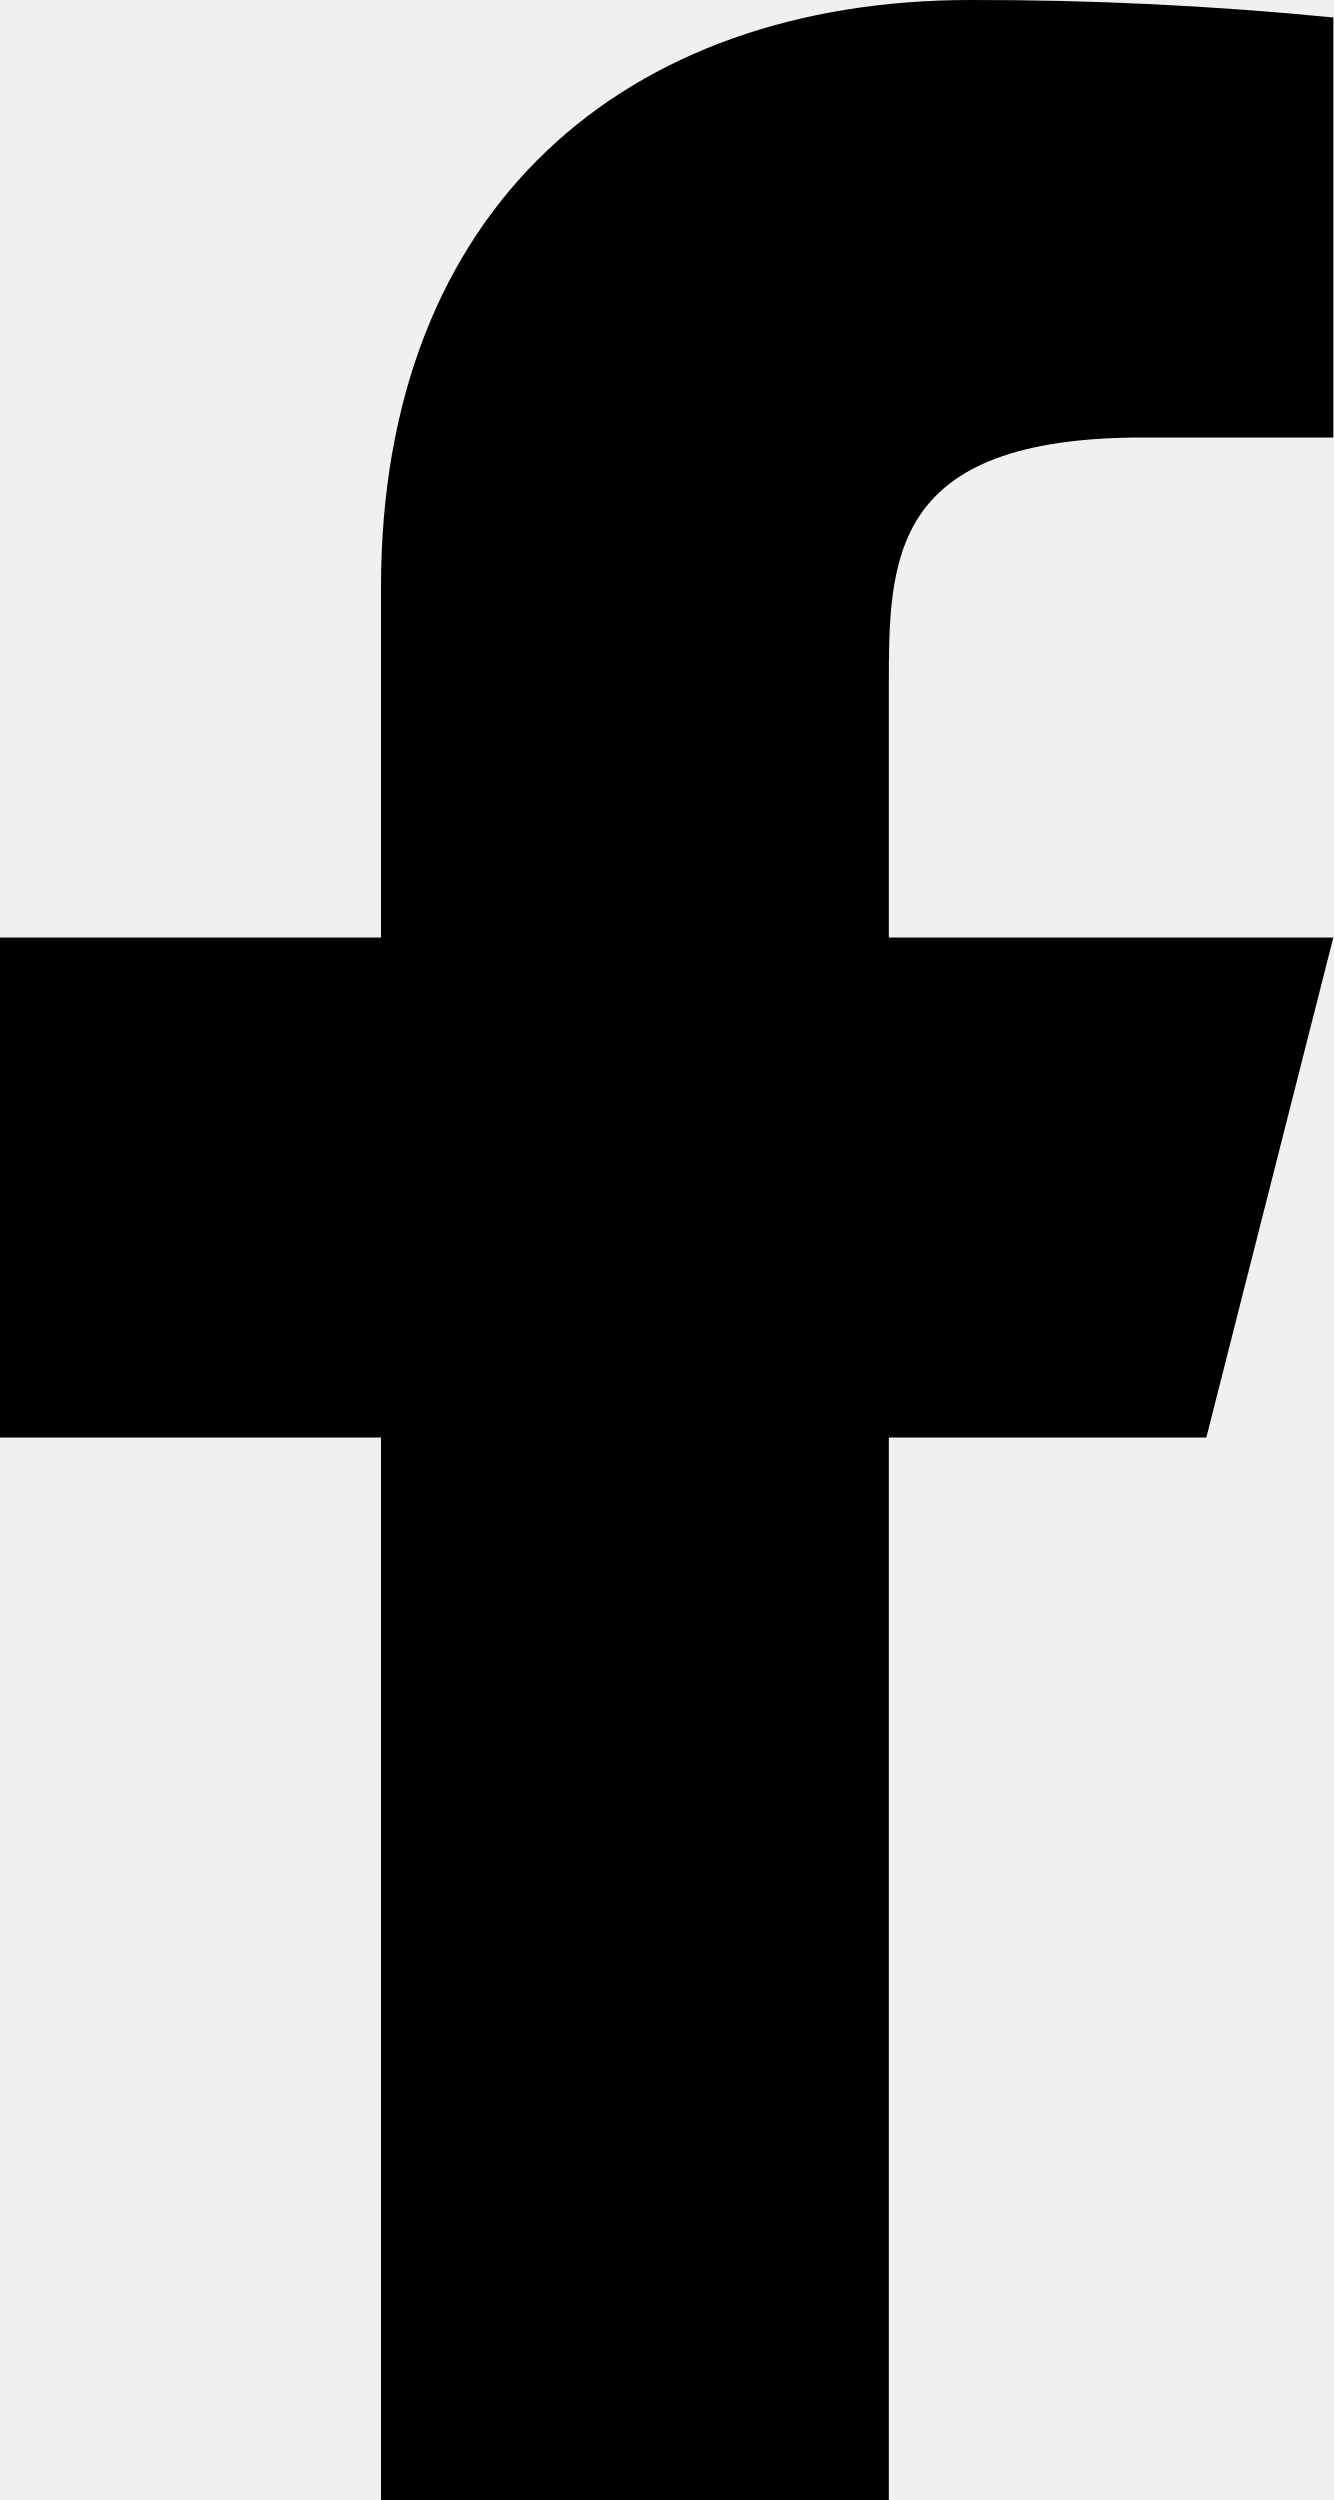
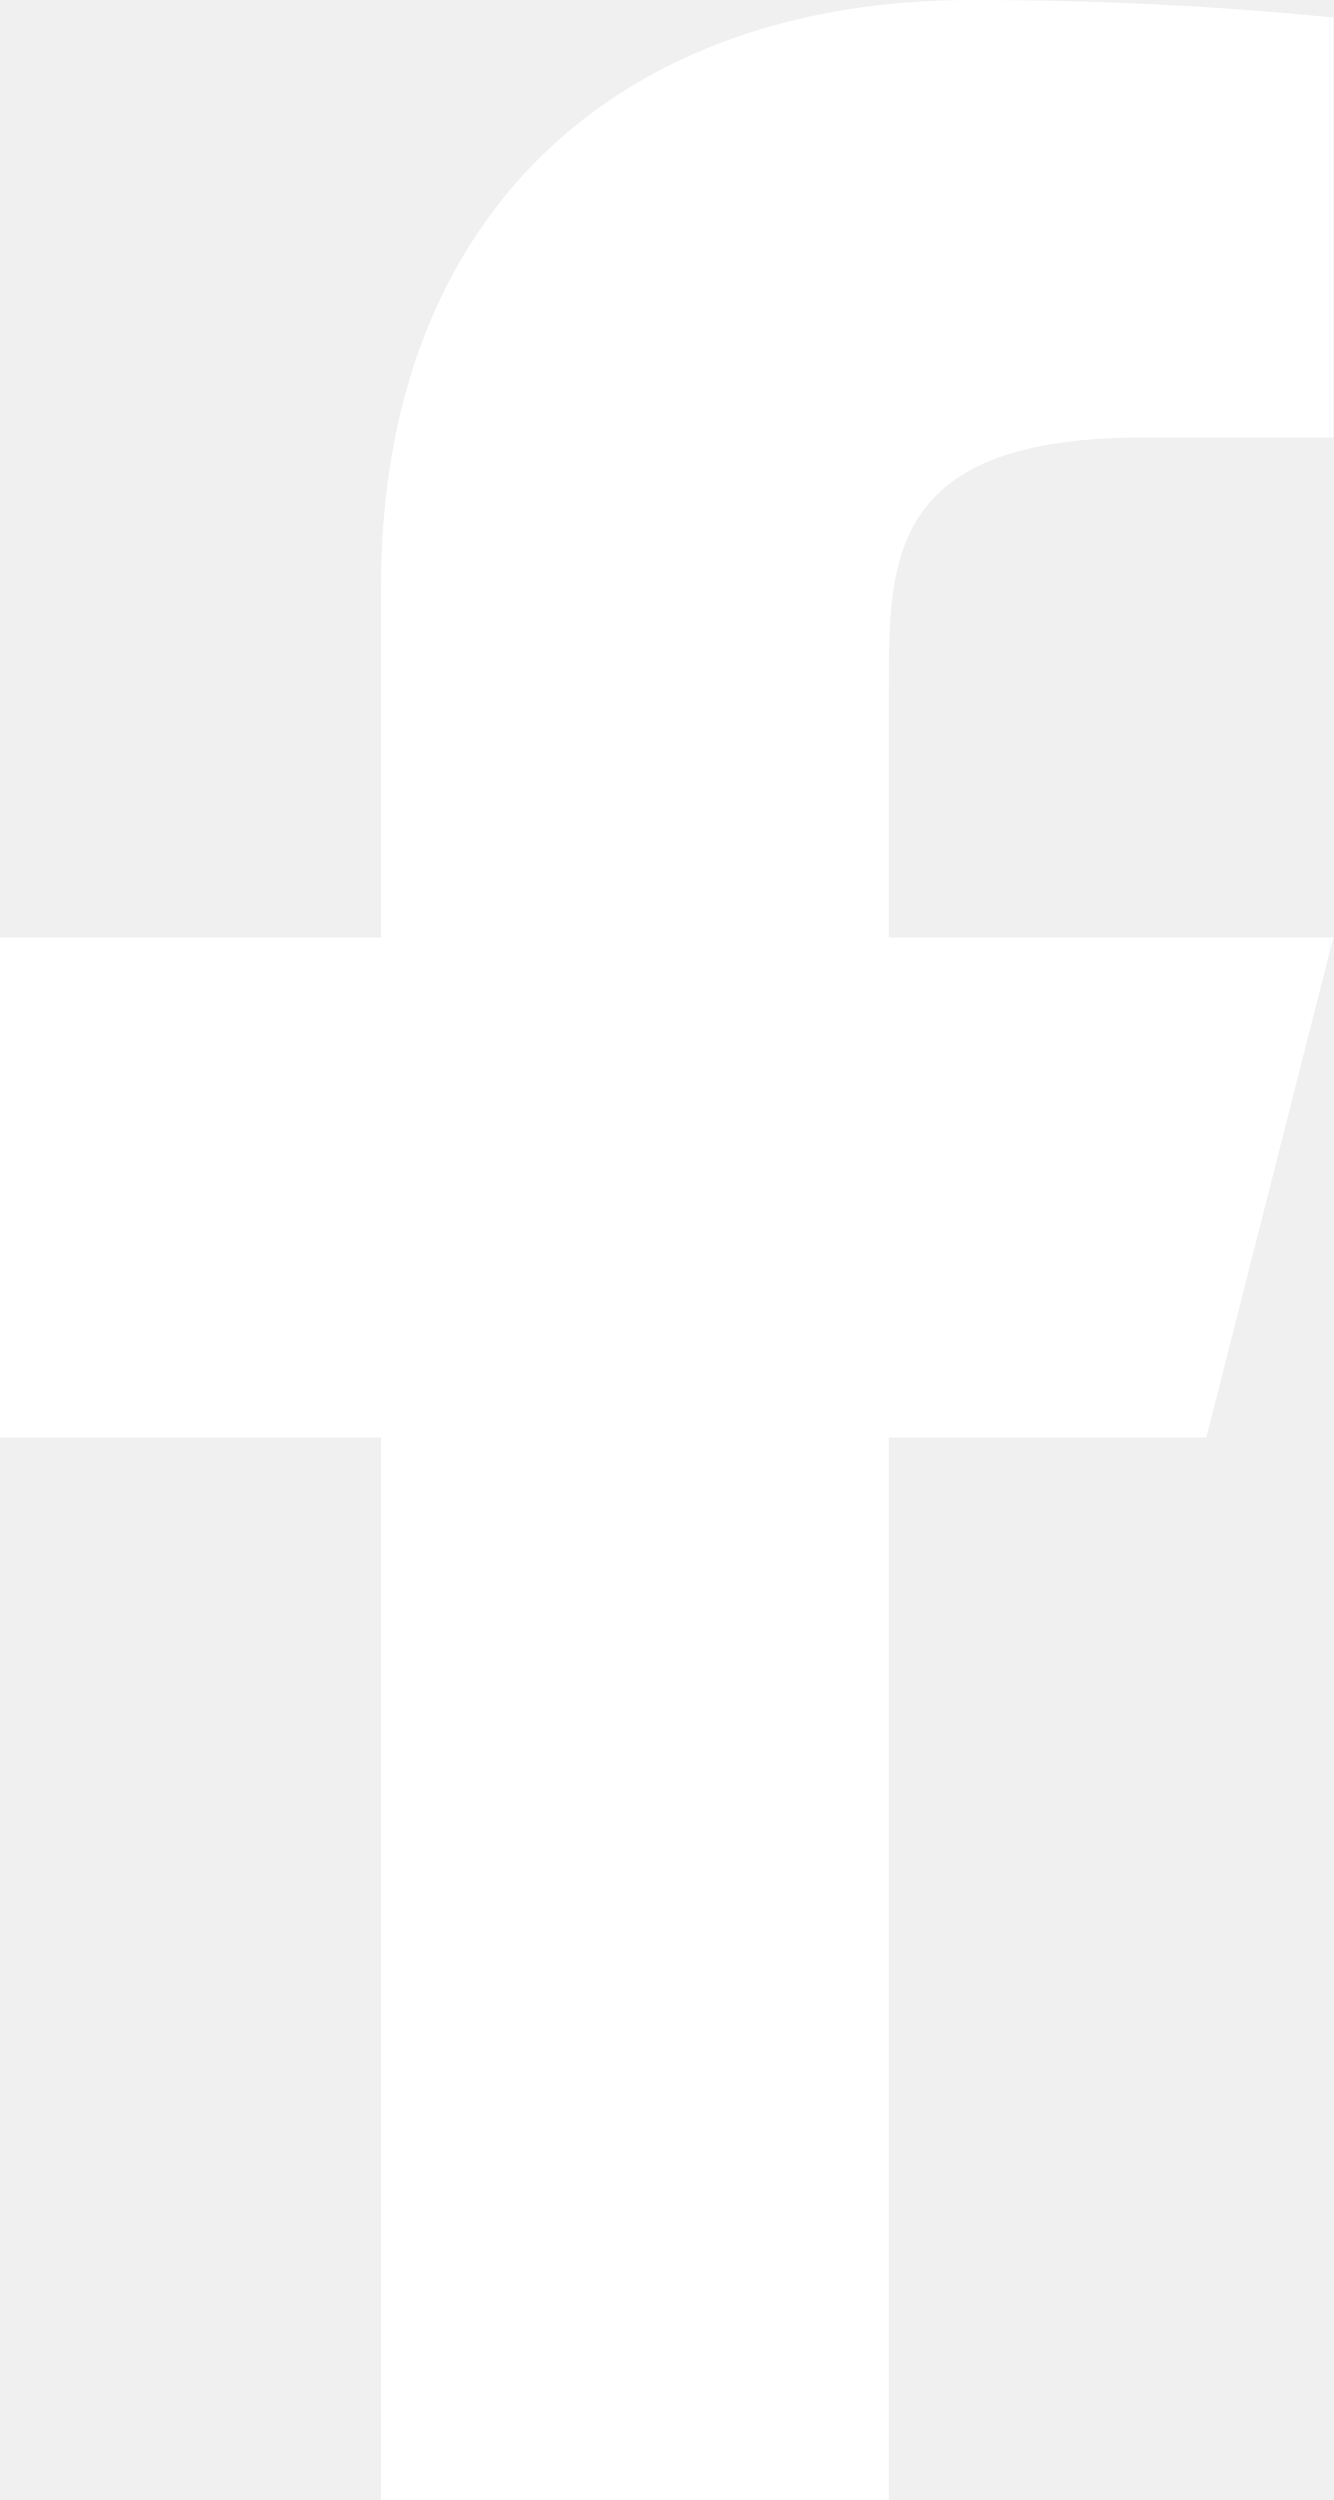
<svg xmlns="http://www.w3.org/2000/svg" width="8" height="15" viewBox="0 0 8 15" fill="none">
-   <path d="M5.333 8.625h1.905l.762-3H5.333v-1.5c0-.772 0-1.5 1.524-1.5H8V.105A21.797 21.797 0 005.823 0C3.755 0 2.286 1.243 2.286 3.525v2.1H0v3h2.286V15h3.047V8.625z" fill="currentColor" />
+   <path d="M5.333 8.625h1.905l.762-3H5.333v-1.5c0-.772 0-1.5 1.524-1.5H8V.105A21.797 21.797 0 005.823 0C3.755 0 2.286 1.243 2.286 3.525v2.1H0v3h2.286V15h3.047V8.625z" fill="#fff" />
</svg>
